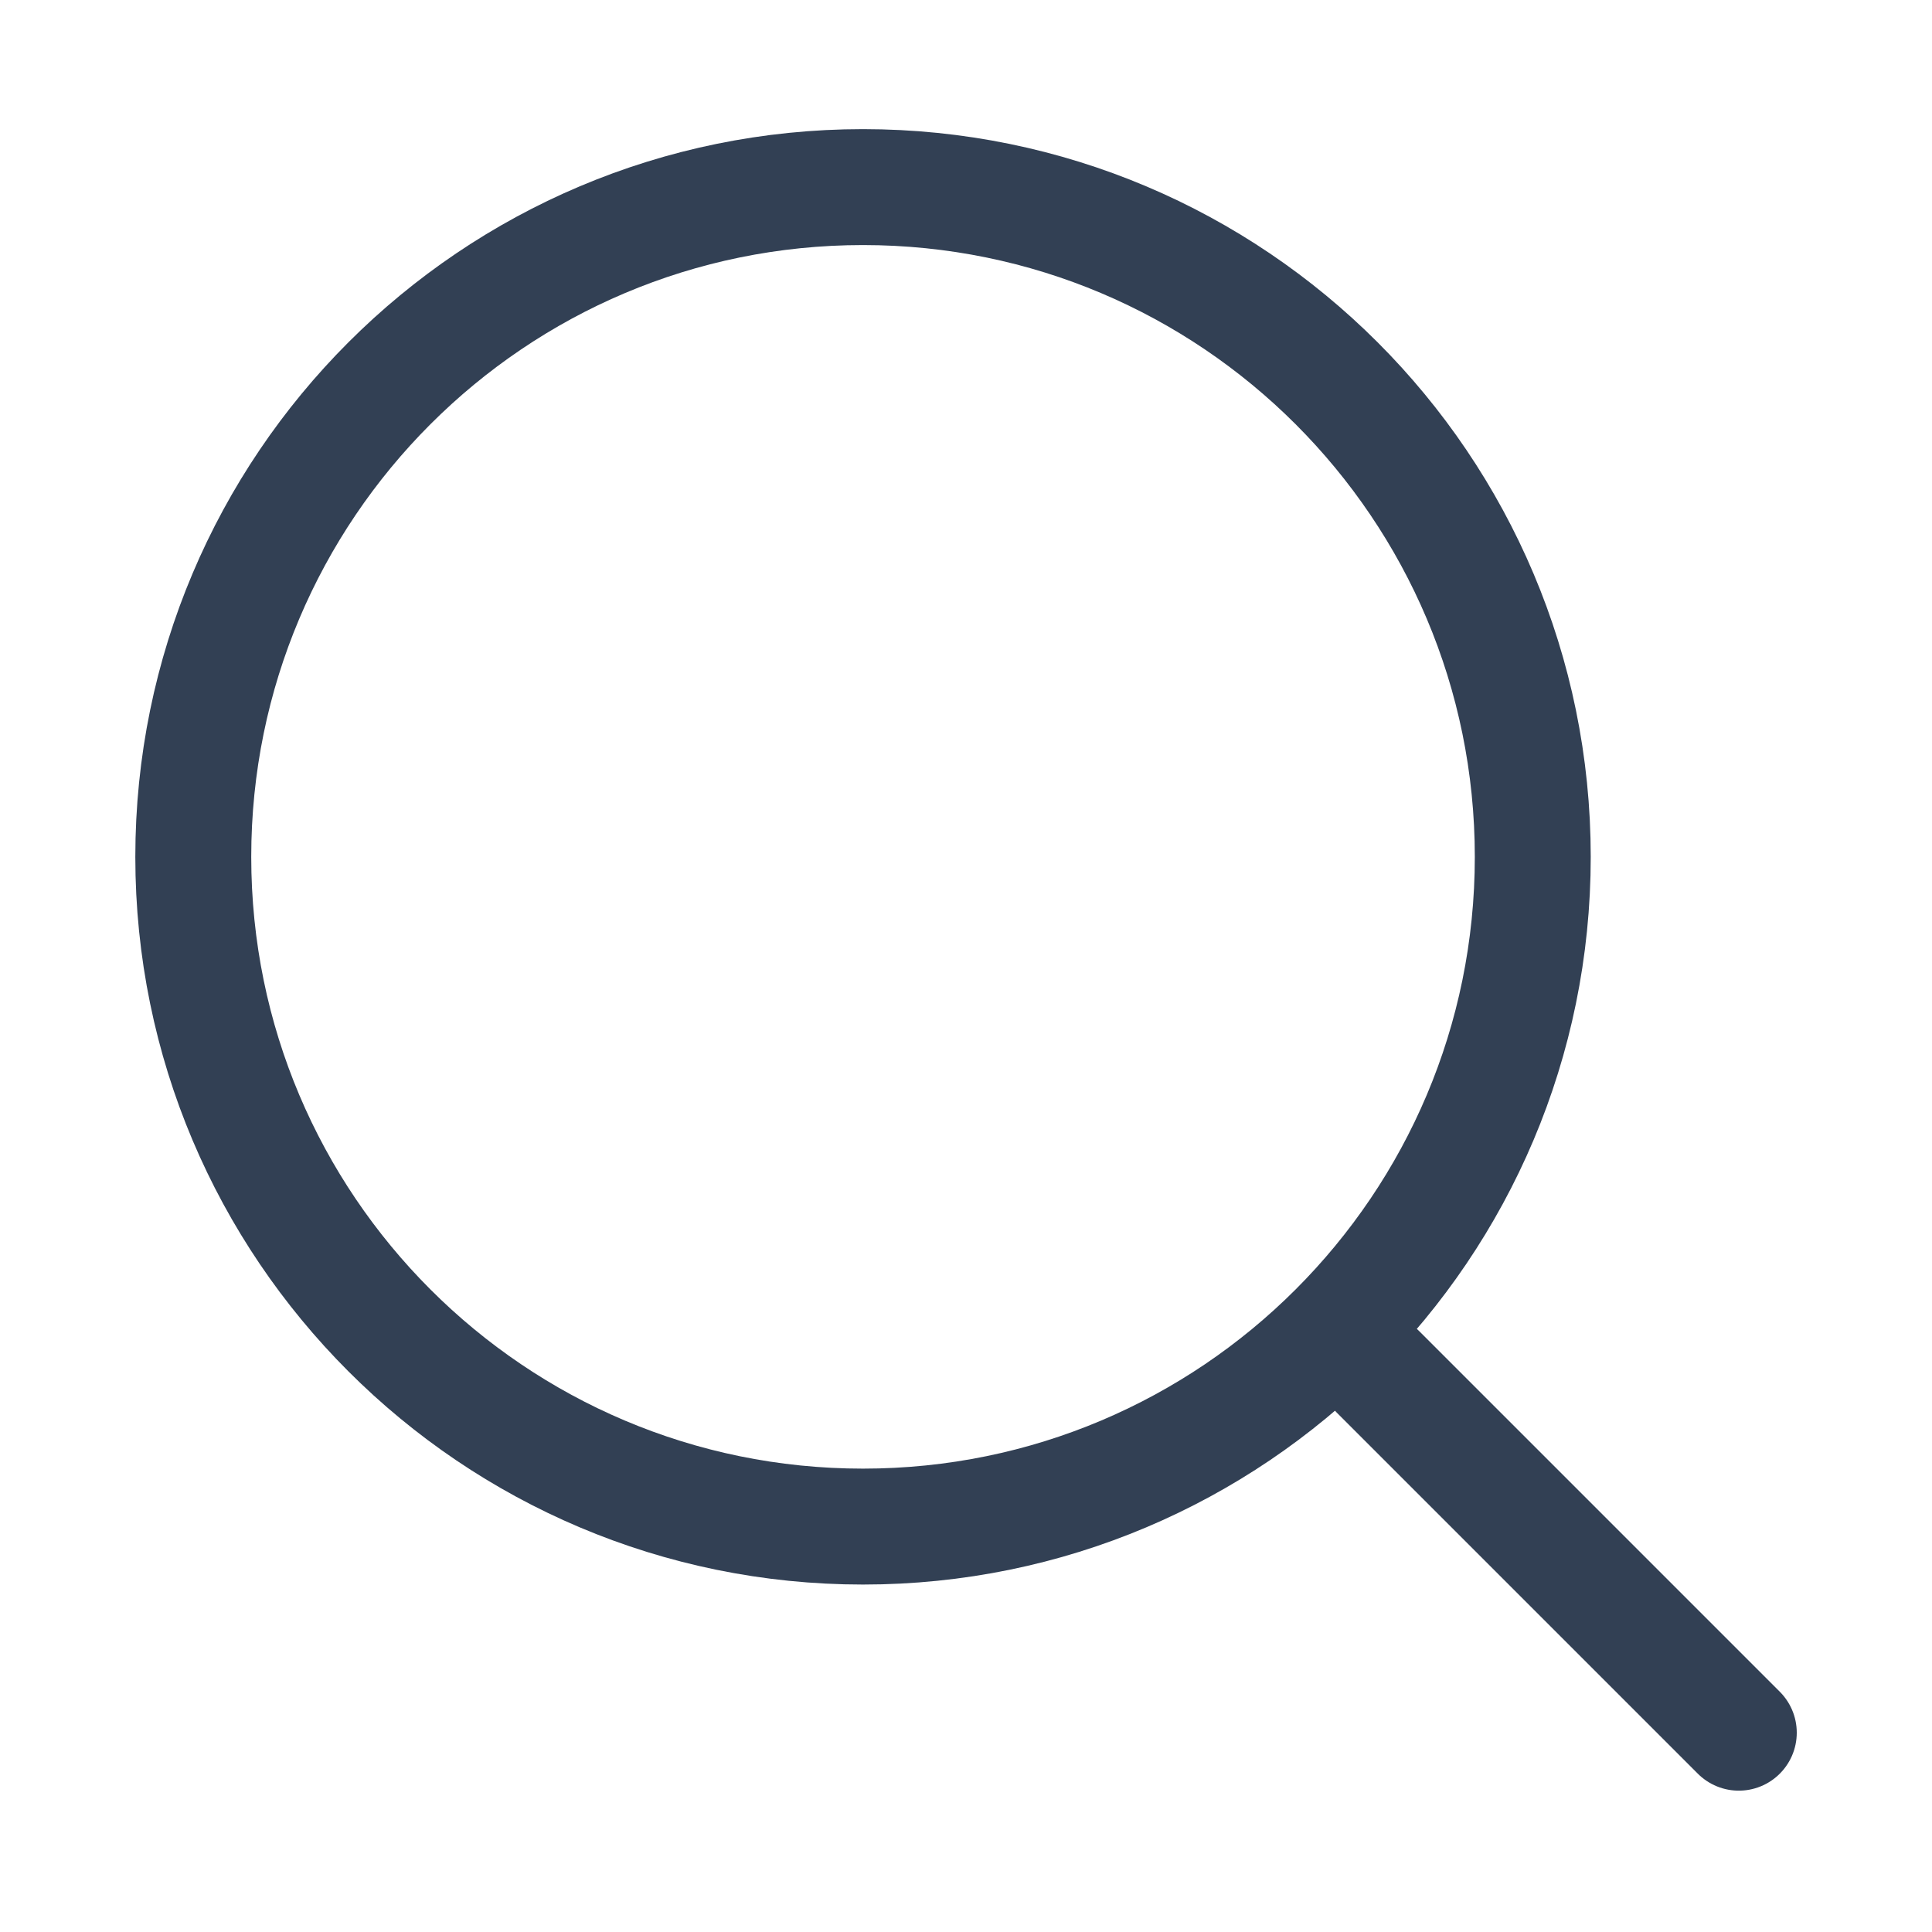
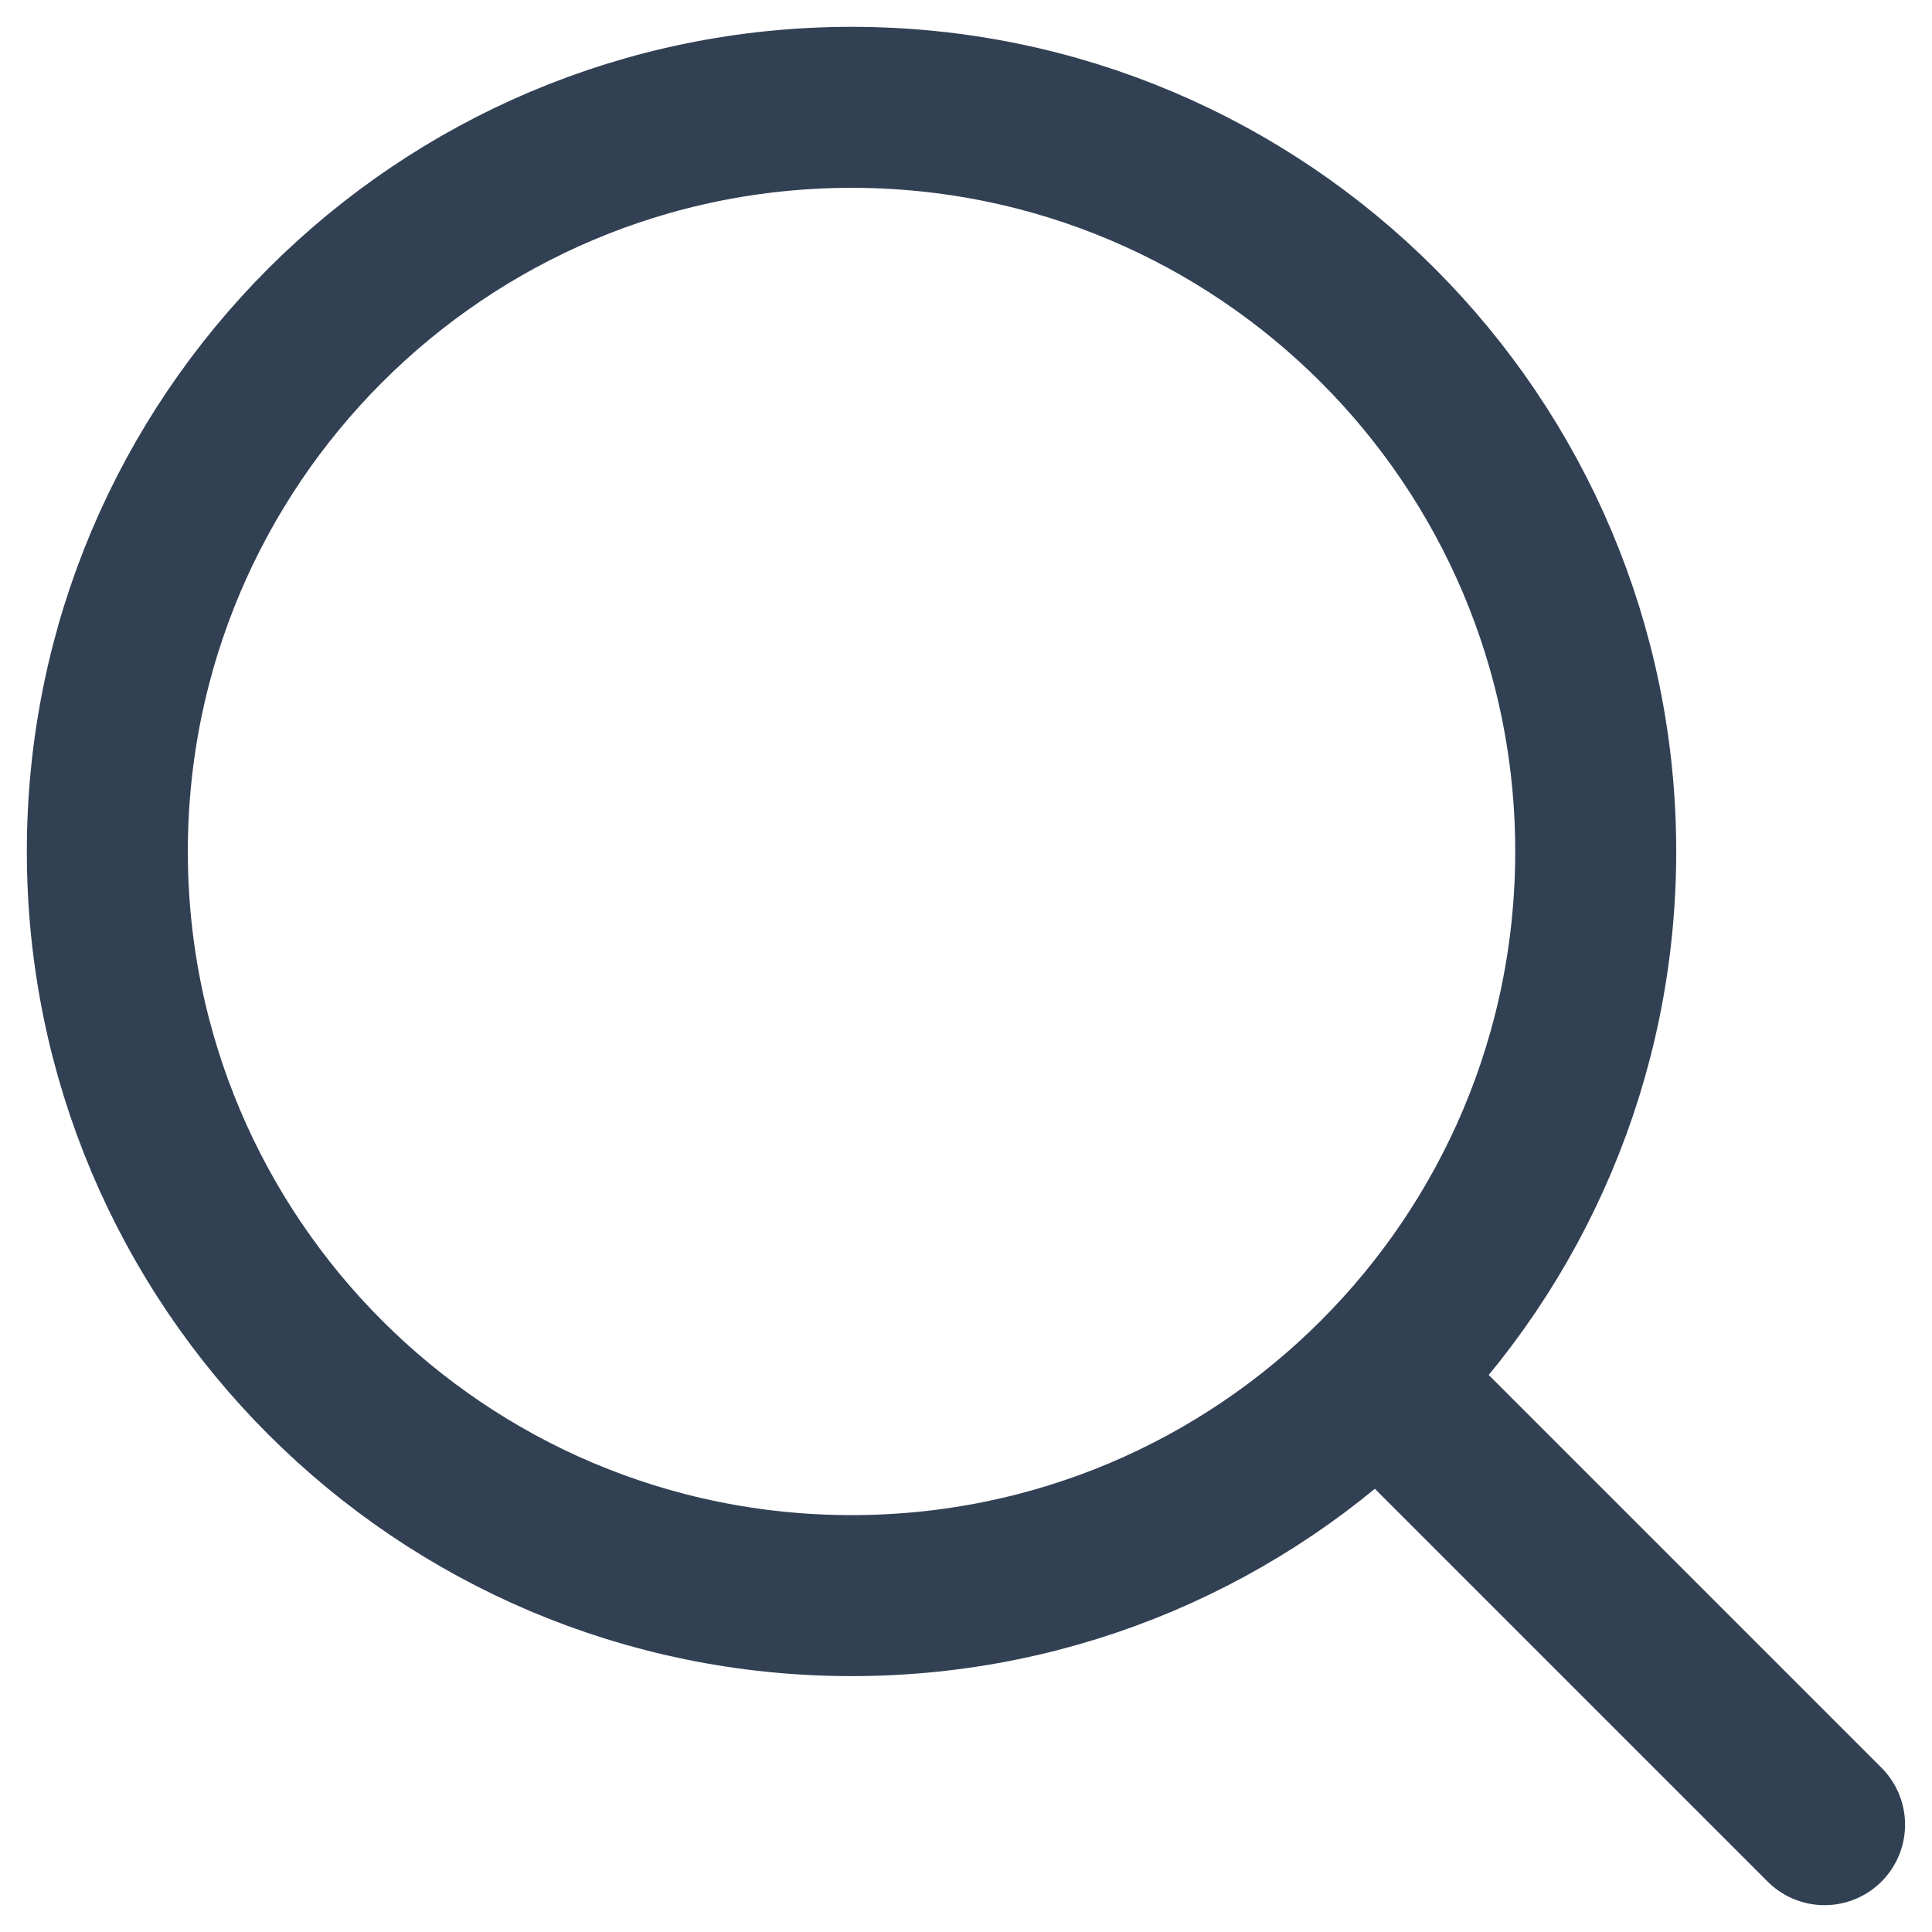
- <svg xmlns="http://www.w3.org/2000/svg" width="25" height="25" viewBox="0 0 25 25" fill="none">
-   <path d="M11.167 19.754C15.954 19.754 19.834 15.874 19.834 11.088C19.834 6.301 15.954 2.421 11.167 2.421C6.381 2.421 2.501 6.301 2.501 11.088C2.501 15.874 6.381 19.754 11.167 19.754Z" stroke="#324054" stroke-width="1.5" stroke-linecap="round" stroke-linejoin="round" />
-   <path d="M22.5 22.421L17.833 17.754" stroke="#324054" stroke-width="1.5" stroke-linecap="round" stroke-linejoin="round" />
+ <svg xmlns="http://www.w3.org/2000/svg" width="18" height="18" viewBox="0 0 18 18" fill="none">
+   <path d="M7.934 14.866C11.762 14.866 14.867 11.762 14.867 7.933C14.867 4.104 11.762 1 7.934 1C4.105 1 1 4.104 1 7.933C1 11.762 4.105 14.866 7.934 14.866Z" stroke="#324054" stroke-width="1.5" stroke-linecap="round" stroke-linejoin="round" />
+   <path d="M16.999 17L13.266 13.267" stroke="#324054" stroke-width="1.5" stroke-linecap="round" stroke-linejoin="round" />
</svg>
